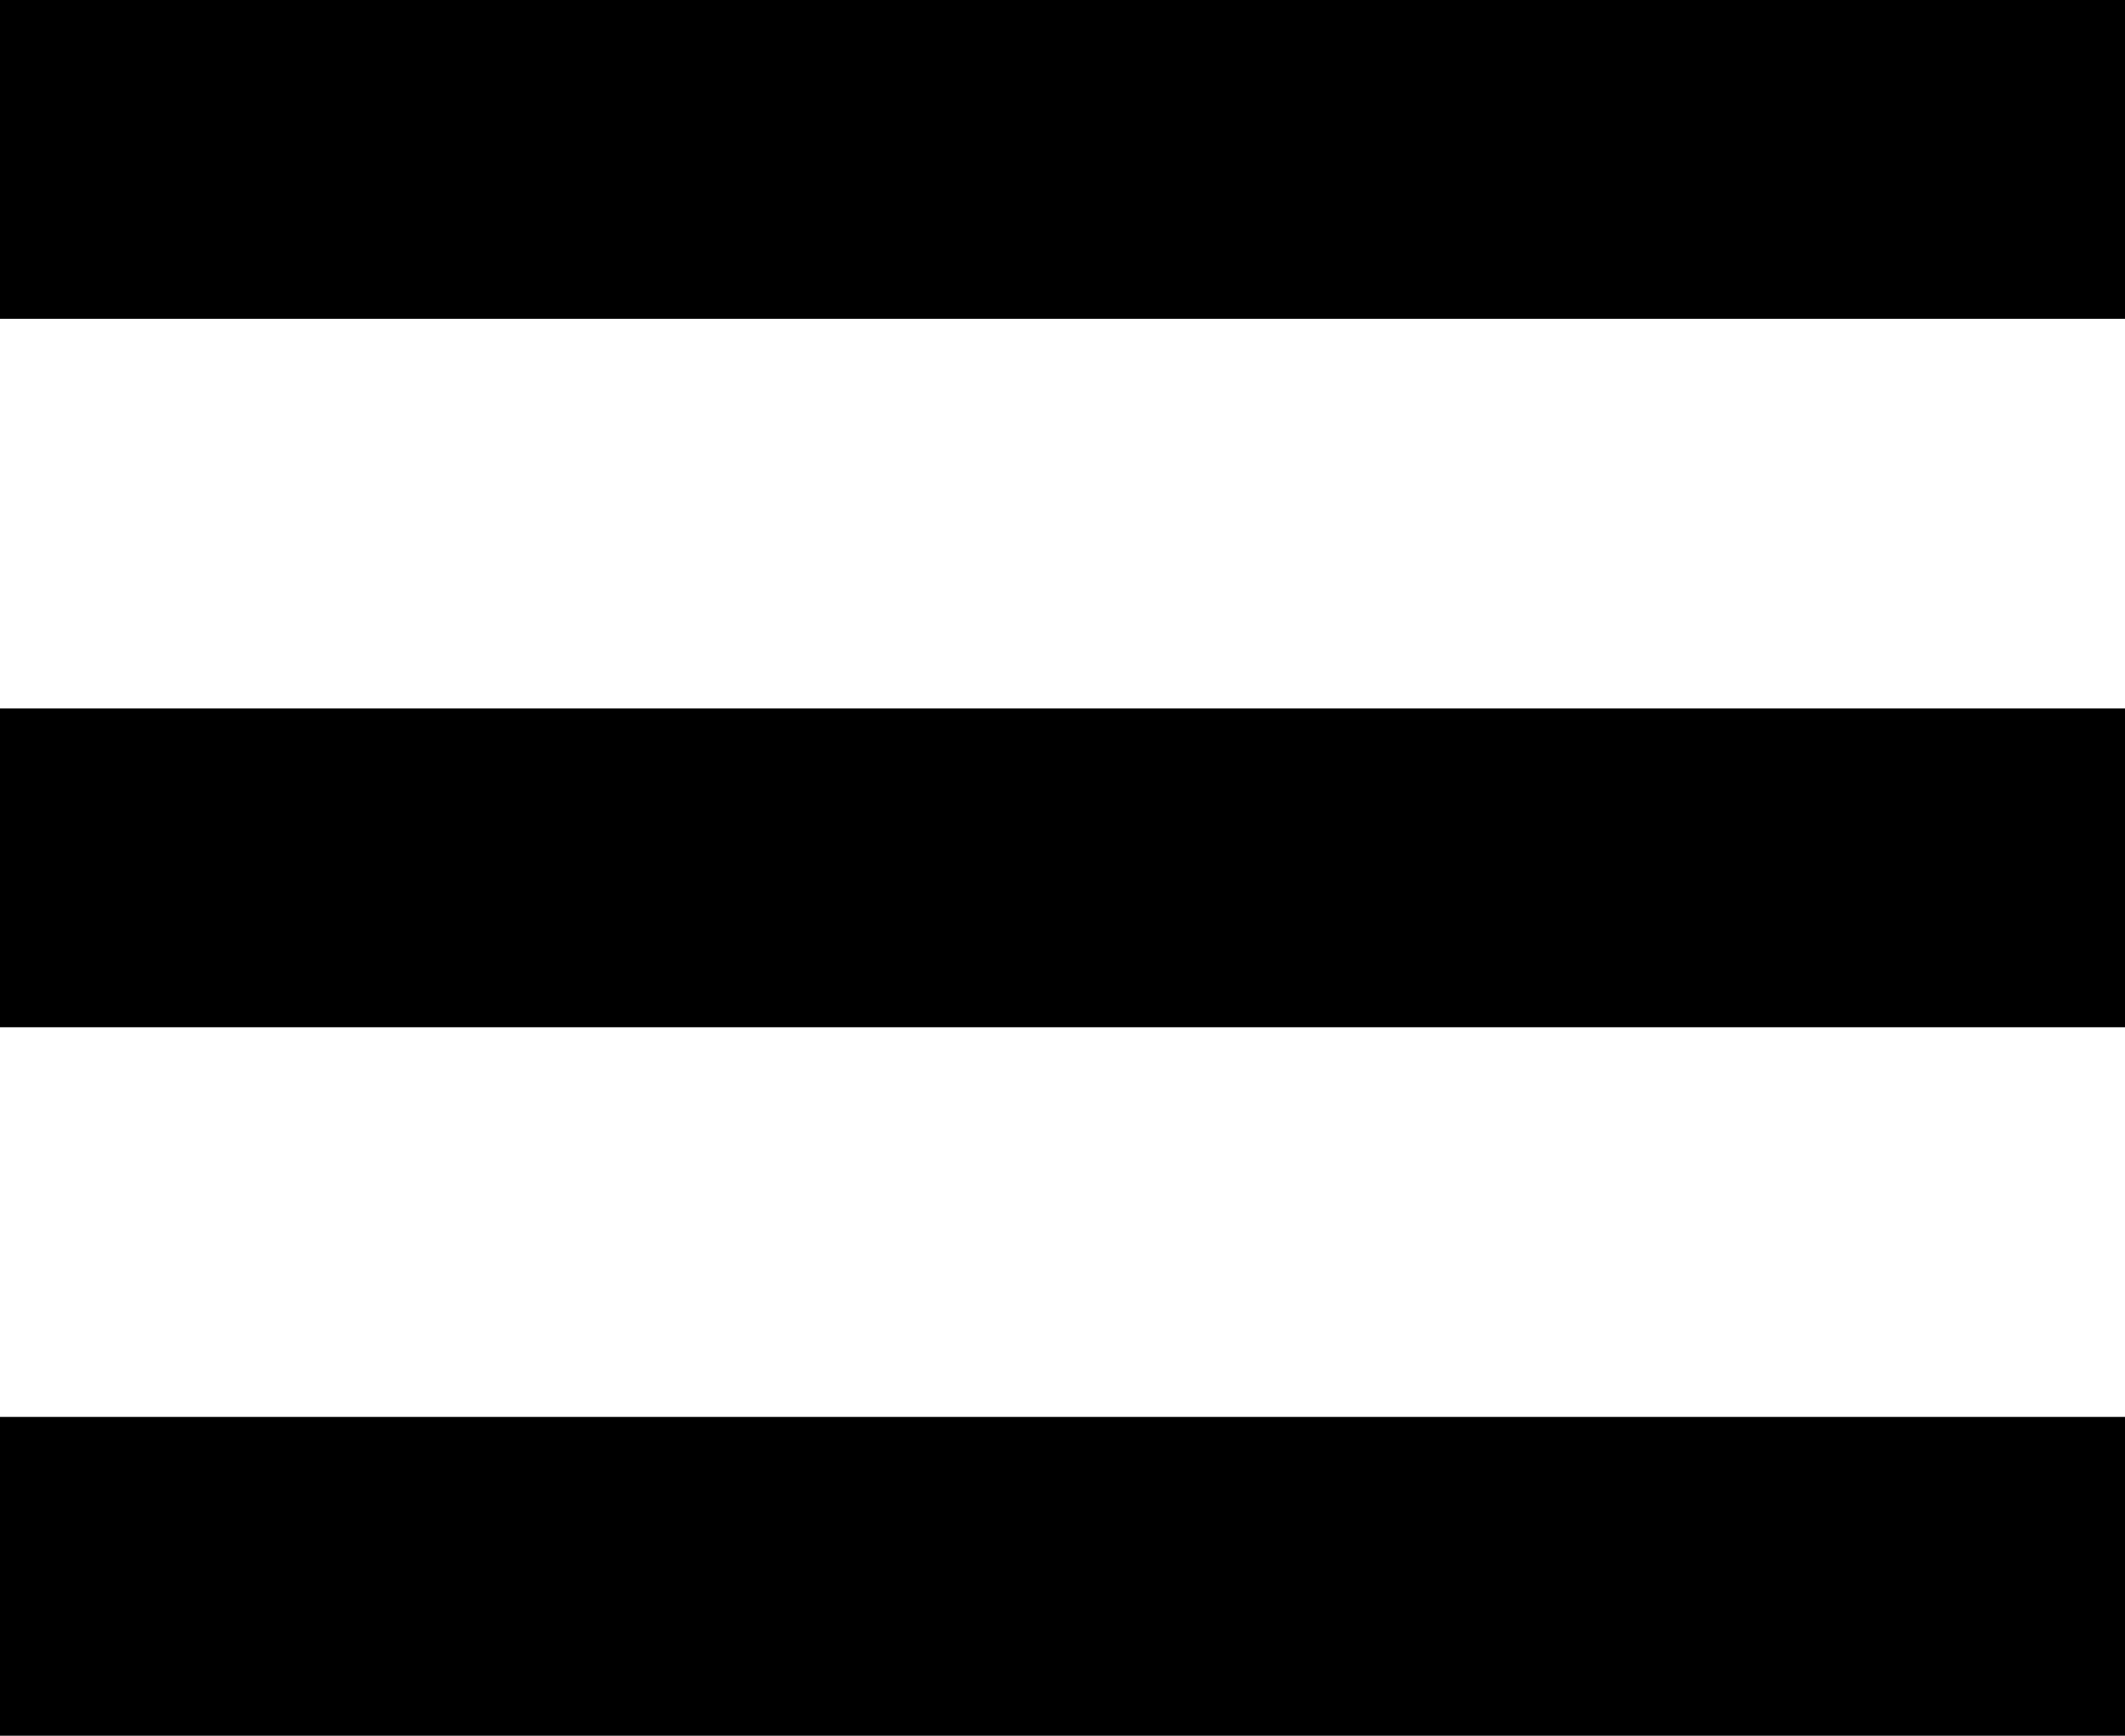
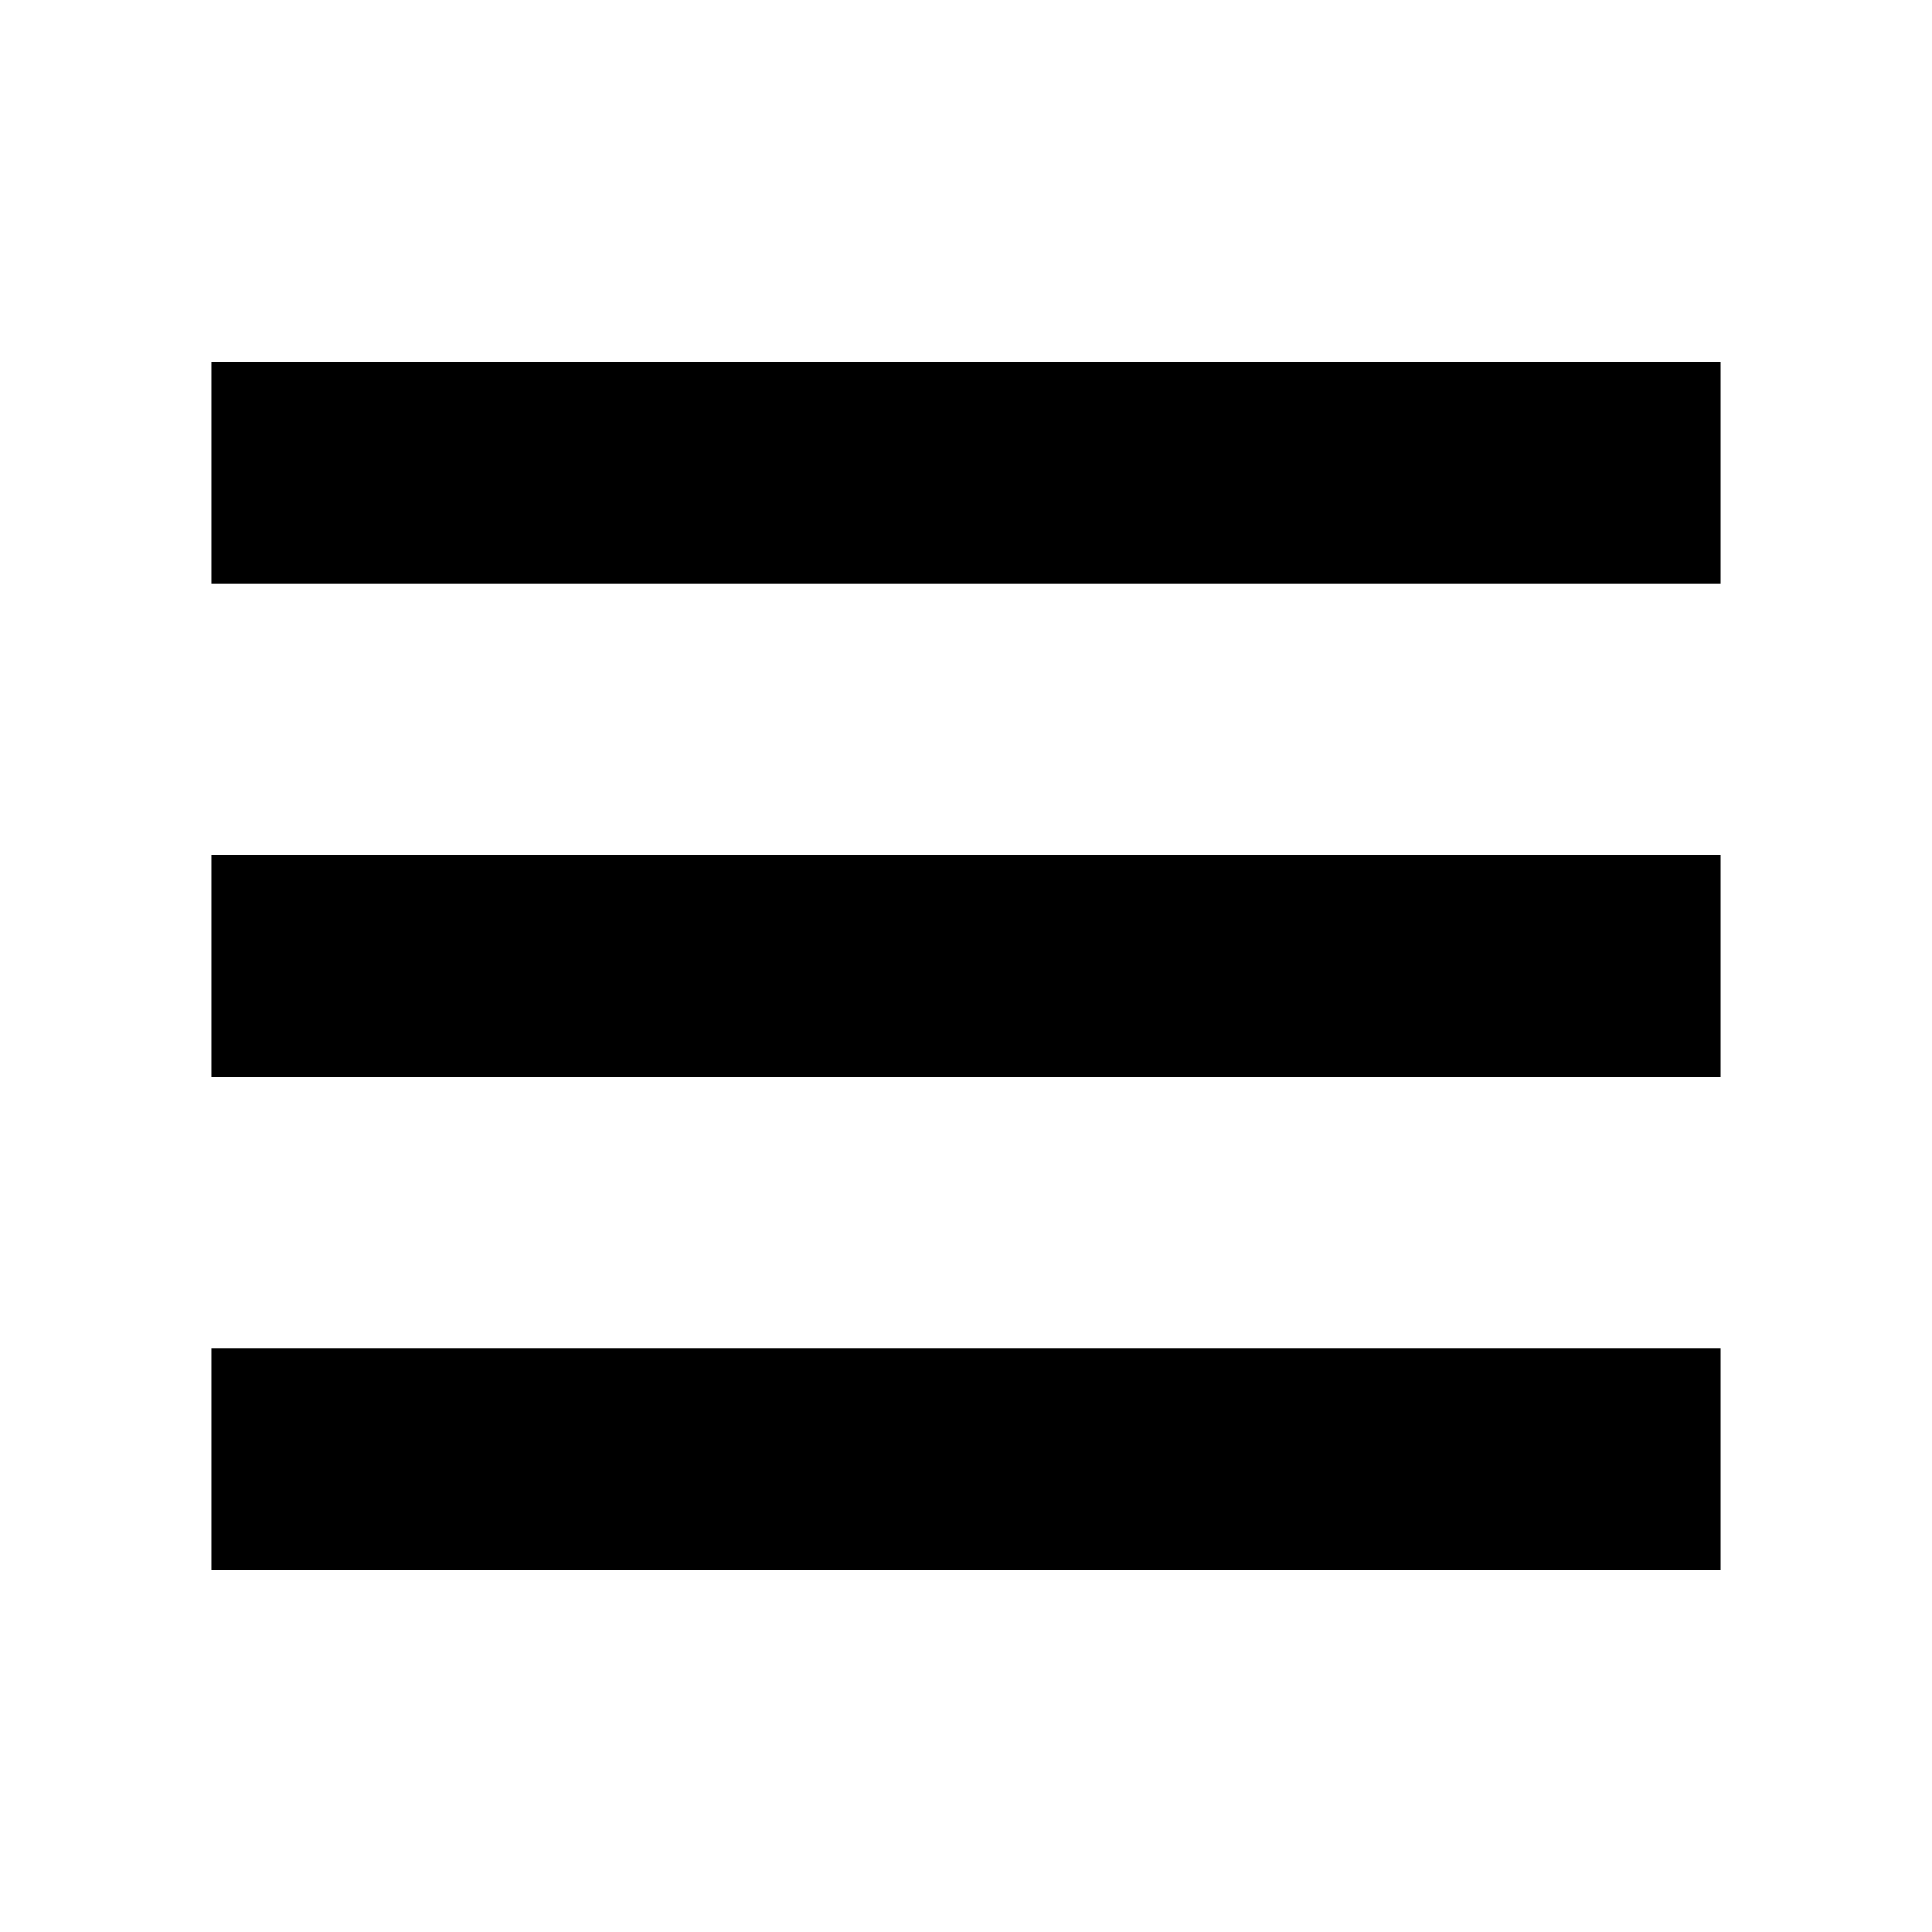
- <svg xmlns="http://www.w3.org/2000/svg" version="1.1" id="Layer_1" x="0px" y="0px" width="24px" height="19.6px" viewBox="0 0 24 19.6" enable-background="new 0 0 24 19.6" xml:space="preserve">
-   <rect width="24" height="3.6" />
-   <rect y="8" width="24" height="3.6" />
-   <rect y="16" width="24" height="3.6" />
+ <svg xmlns="http://www.w3.org/2000/svg" version="1.1" id="Layer_1" x="0px" y="0px" width="128px" height="128px" viewBox="-14 -24 128 128" enable-background="new -14 -24 128 128" xml:space="preserve">
+   <rect width="100" height="14.692" />
+   <rect y="32.654" width="100" height="14.692" />
+   <rect y="65.307" width="100" height="14.693" />
</svg>
